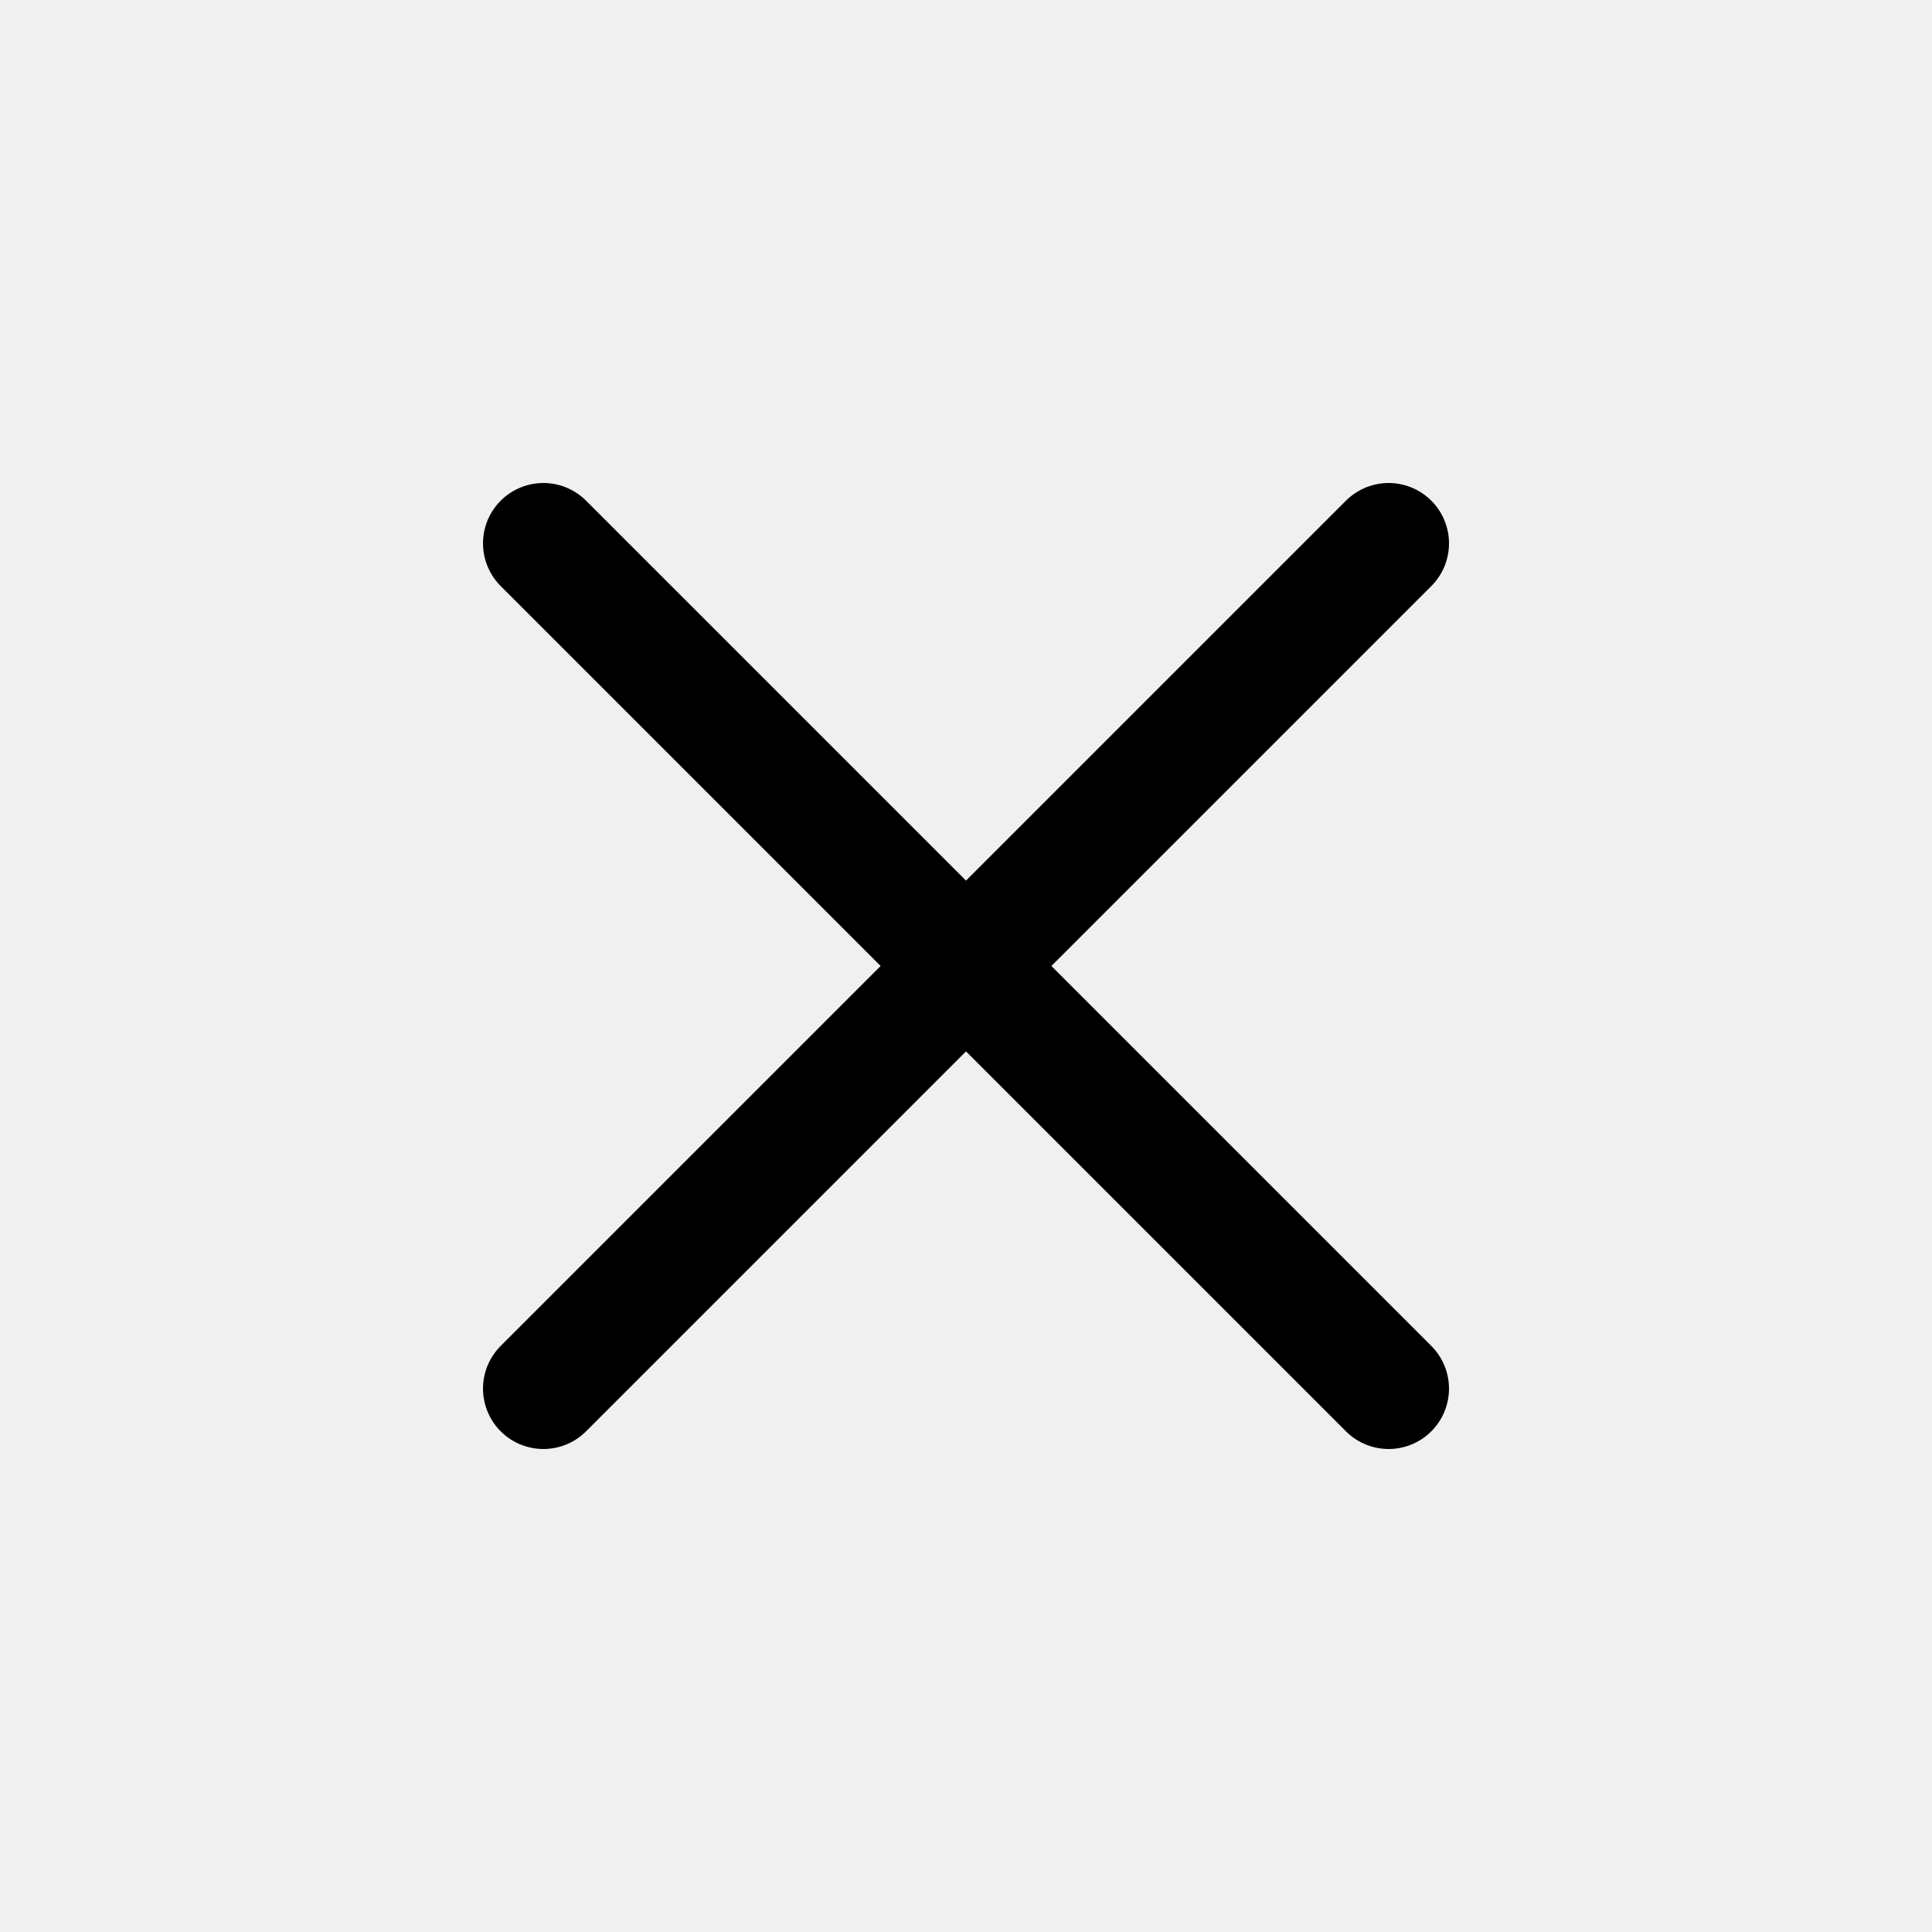
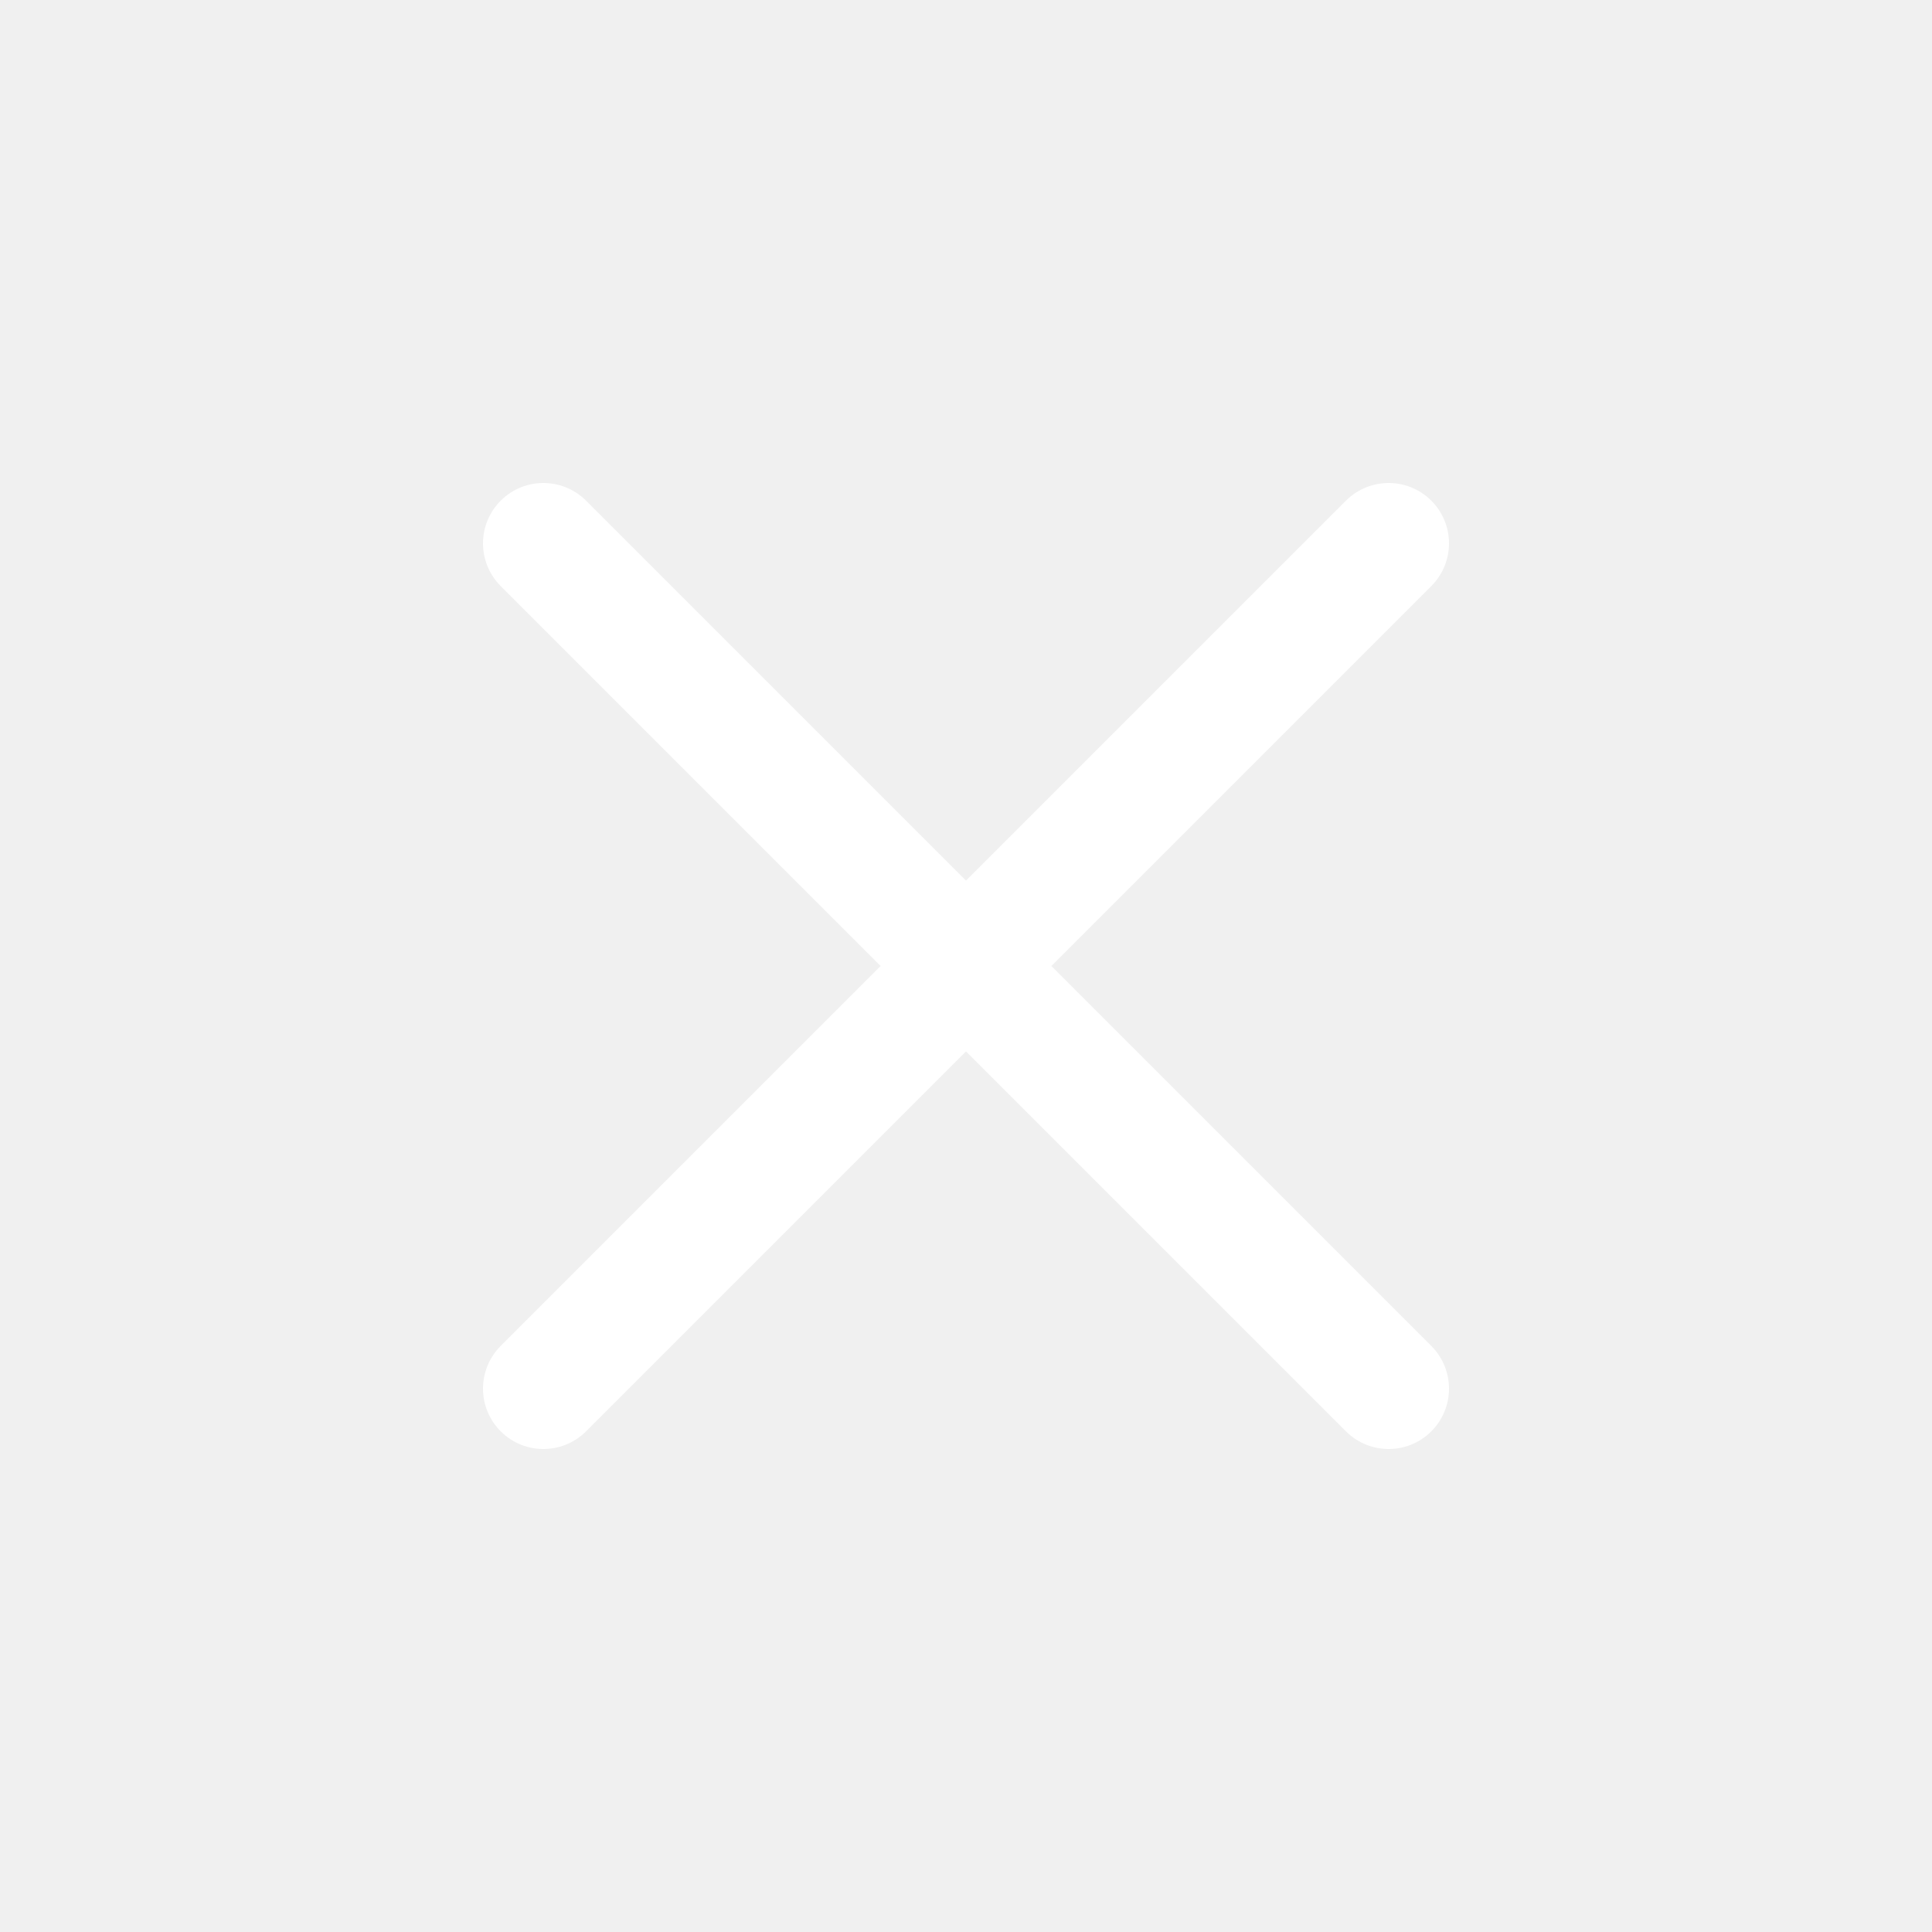
<svg xmlns="http://www.w3.org/2000/svg" width="512" height="512" viewBox="0 0 512 512">
-   <line x1="368" y1="368" x2="144" y2="144" style="fill:none;stroke:#000;stroke-linecap:round;stroke-linejoin:round;stroke-width:32px" />
-   <line x1="368" y1="144" x2="144" y2="368" style="fill:none;stroke:#000;stroke-linecap:round;stroke-linejoin:round;stroke-width:32px" />
+   <line x1="368" y1="368" x2="144" y2="144" style="fill:none;stroke:#fff;stroke-linecap:round;stroke-linejoin:round;stroke-width:32px" />
+   <line x1="368" y1="144" x2="144" y2="368" style="fill:none;stroke:#fff;stroke-linecap:round;stroke-linejoin:round;stroke-width:32px" />
</svg>
